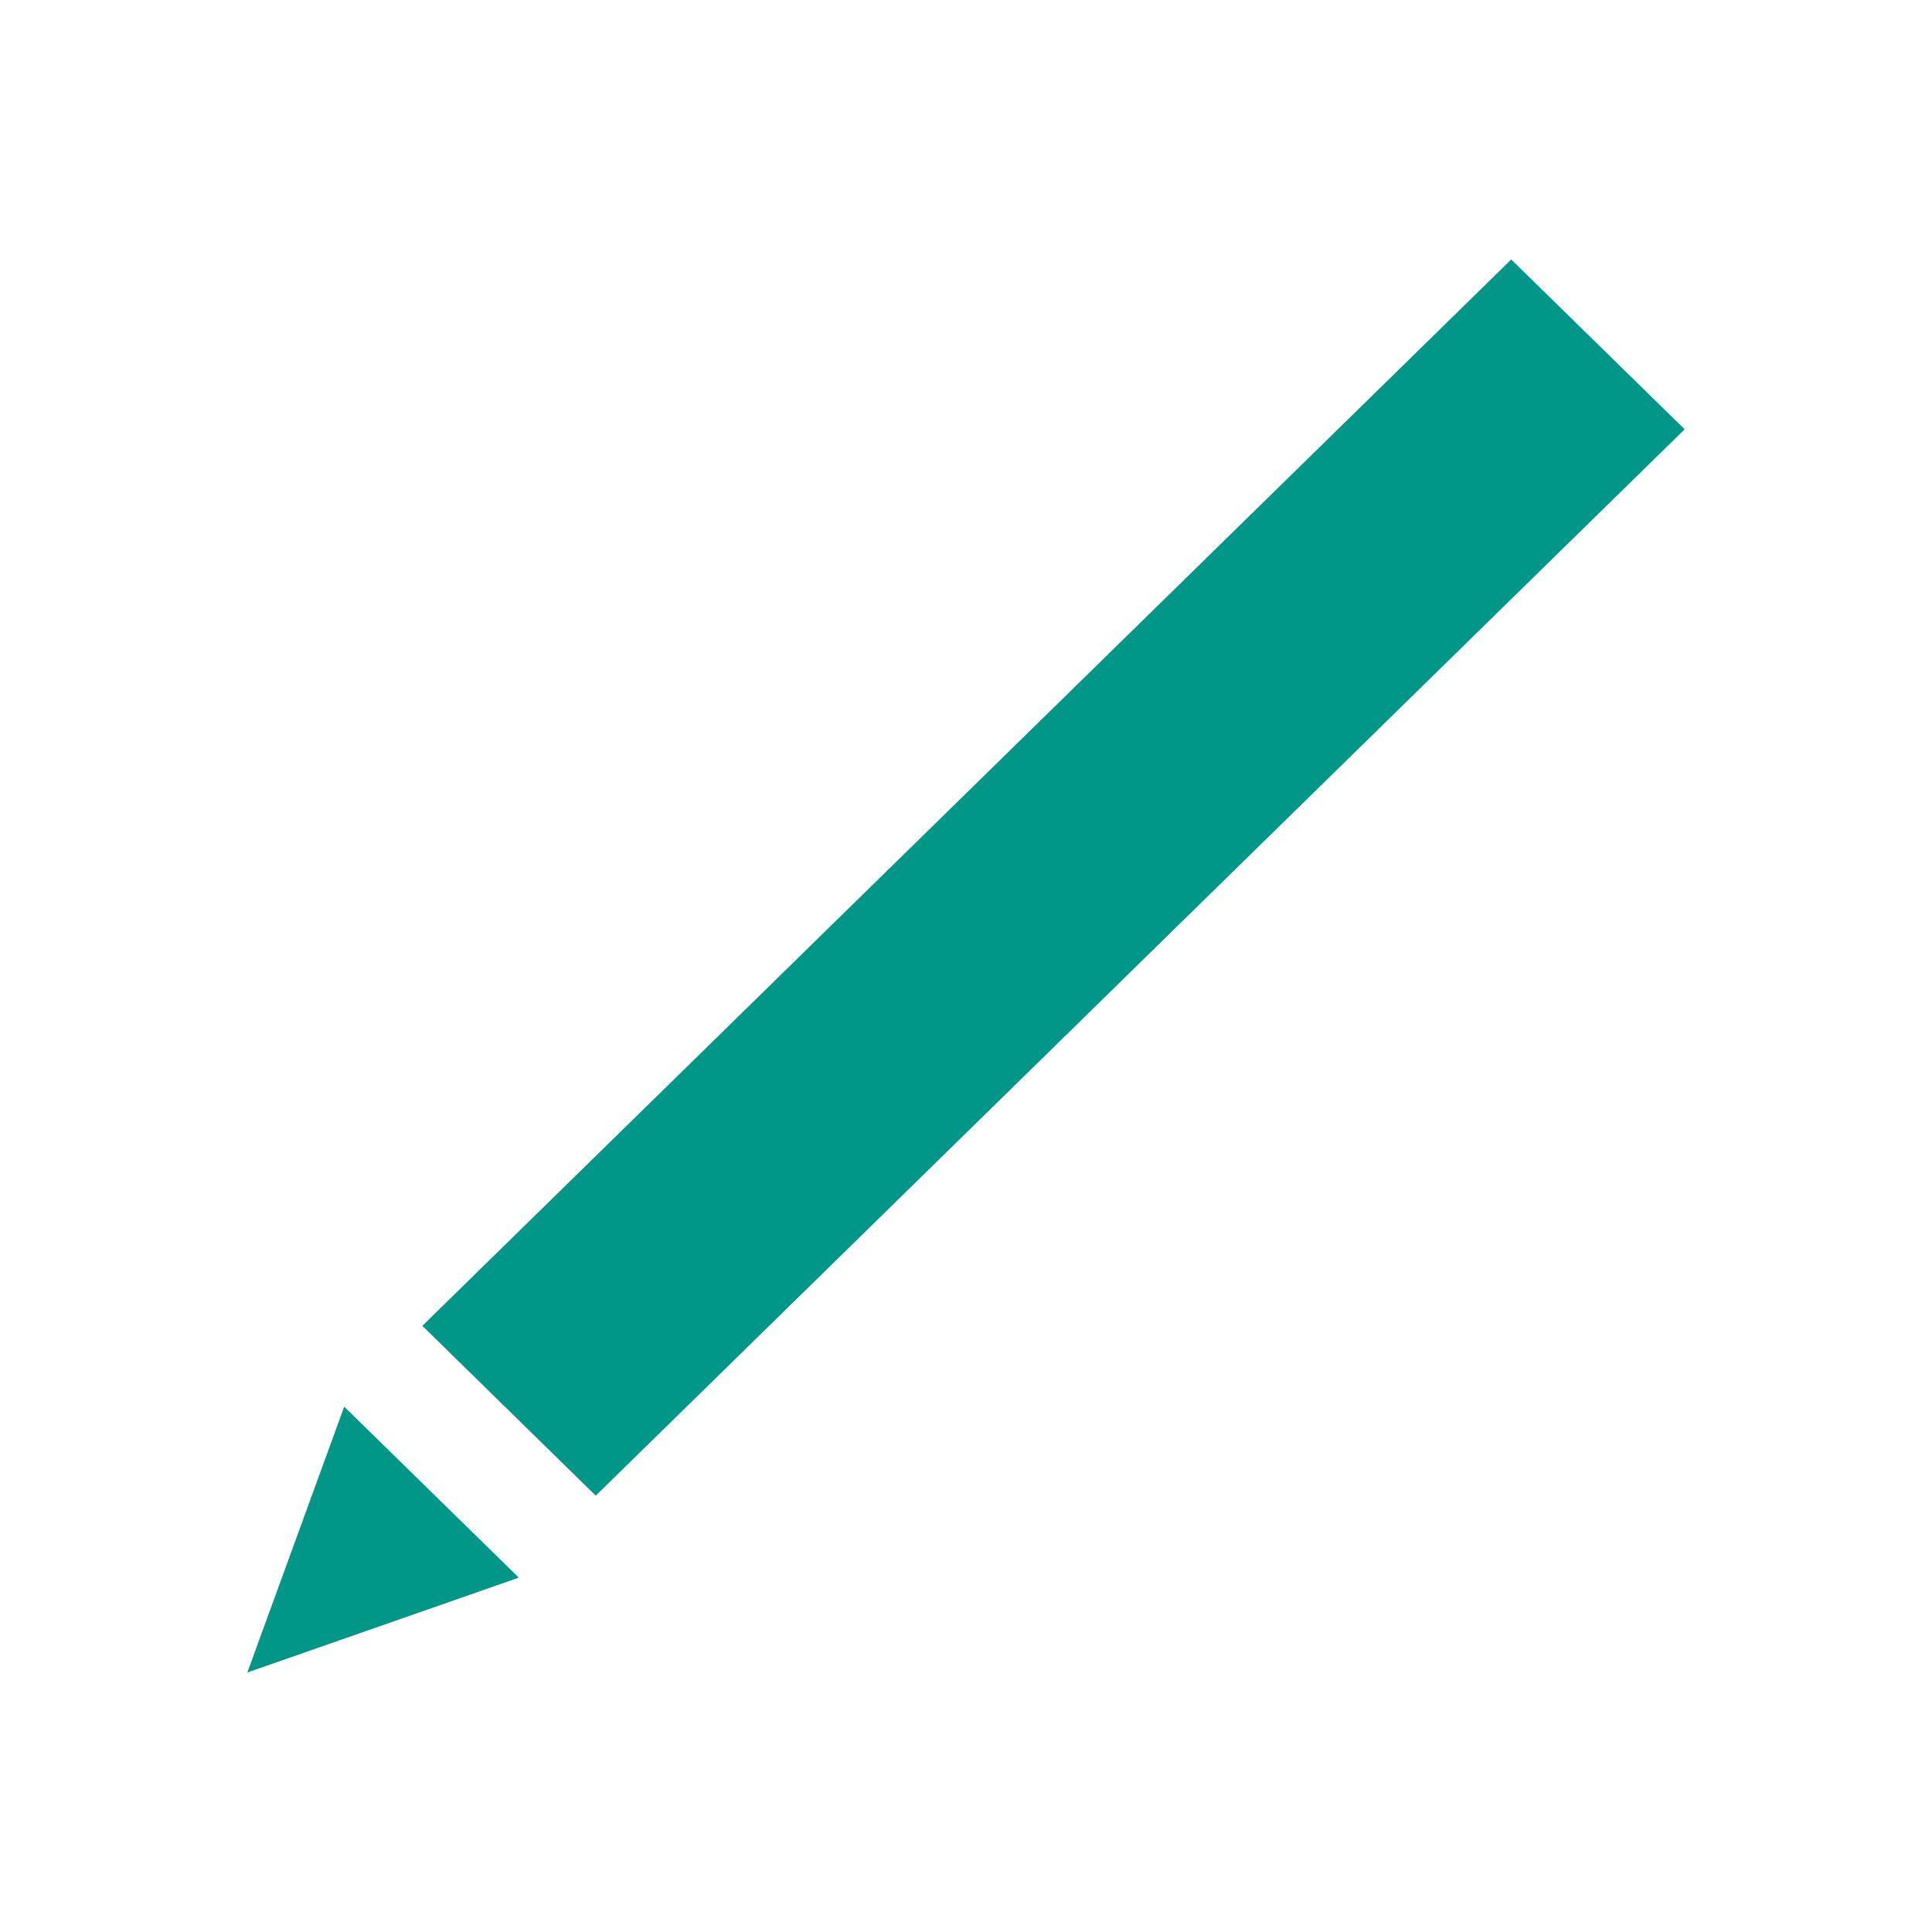
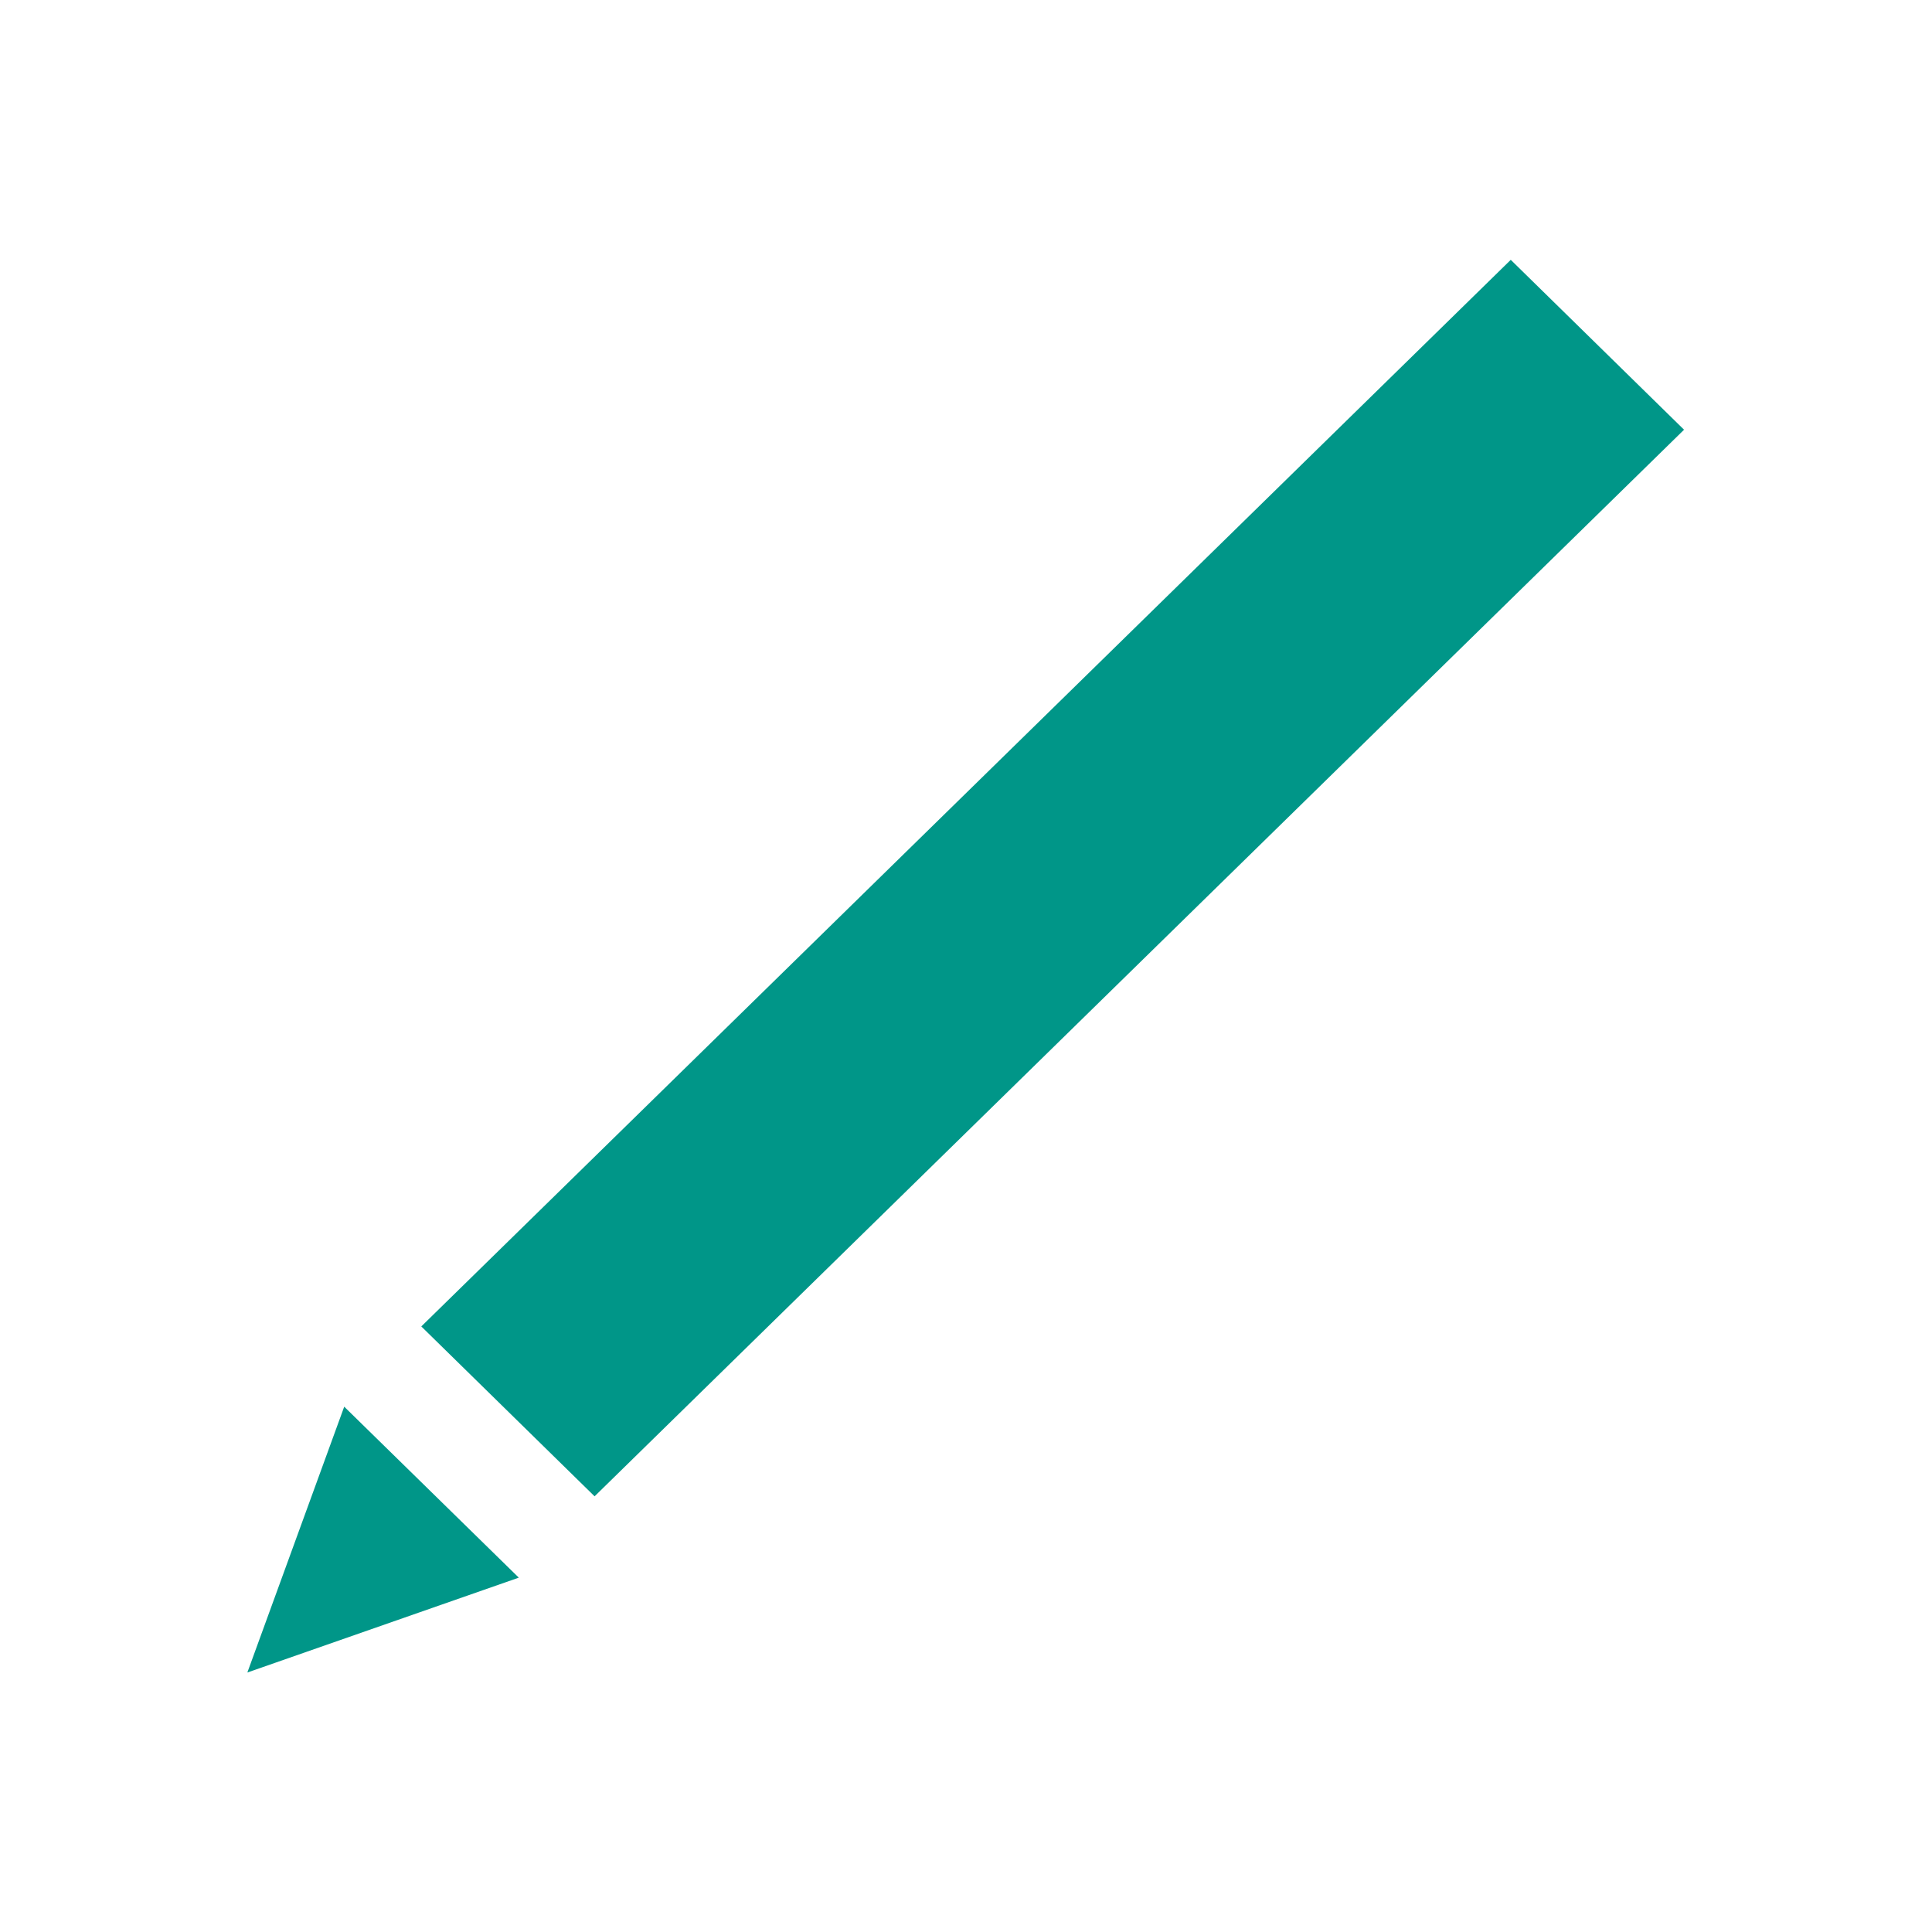
<svg xmlns="http://www.w3.org/2000/svg" style="isolation:isolate" viewBox="0 0 200 200" width="200" height="200">
  <defs>
-     <clipPath id="_clipPath_QT4tYwT4KrXBzF6THOMsUin3nmbP6NFw">
+     <clipPath id="_clipPath_ZFPJaGhzq6PRy7y3vYZS4uAOVcN9s5XZ">
      <rect width="200" height="200" />
    </clipPath>
  </defs>
-   <g clip-path="url(#_clipPath_QT4tYwT4KrXBzF6THOMsUin3nmbP6NFw)">
+   <g clip-path="url(#_clipPath_ZFPJaGhzq6PRy7y3vYZS4uAOVcN9s5XZ)">
    <g id="Group">
-       <rect x="96.496" y="11.979" width="25.124" height="157.735" transform="matrix(0.71446,0.69967,-0.71462,0.69983,96.06044,-49.03542)" fill="rgb(0,150,136)" />
+       <rect x="96.496" y="11.979" width="25.124" height="157.735" transform="matrix(0.714,0.7,-0.715,0.7,96.06,-49.035)" fill="rgb(0,150,136)" />
      <polygon points="53.706,163.318,25.606,173.137,35.633,145.619" fill="rgb(0,150,136)" />
    </g>
  </g>
</svg>
